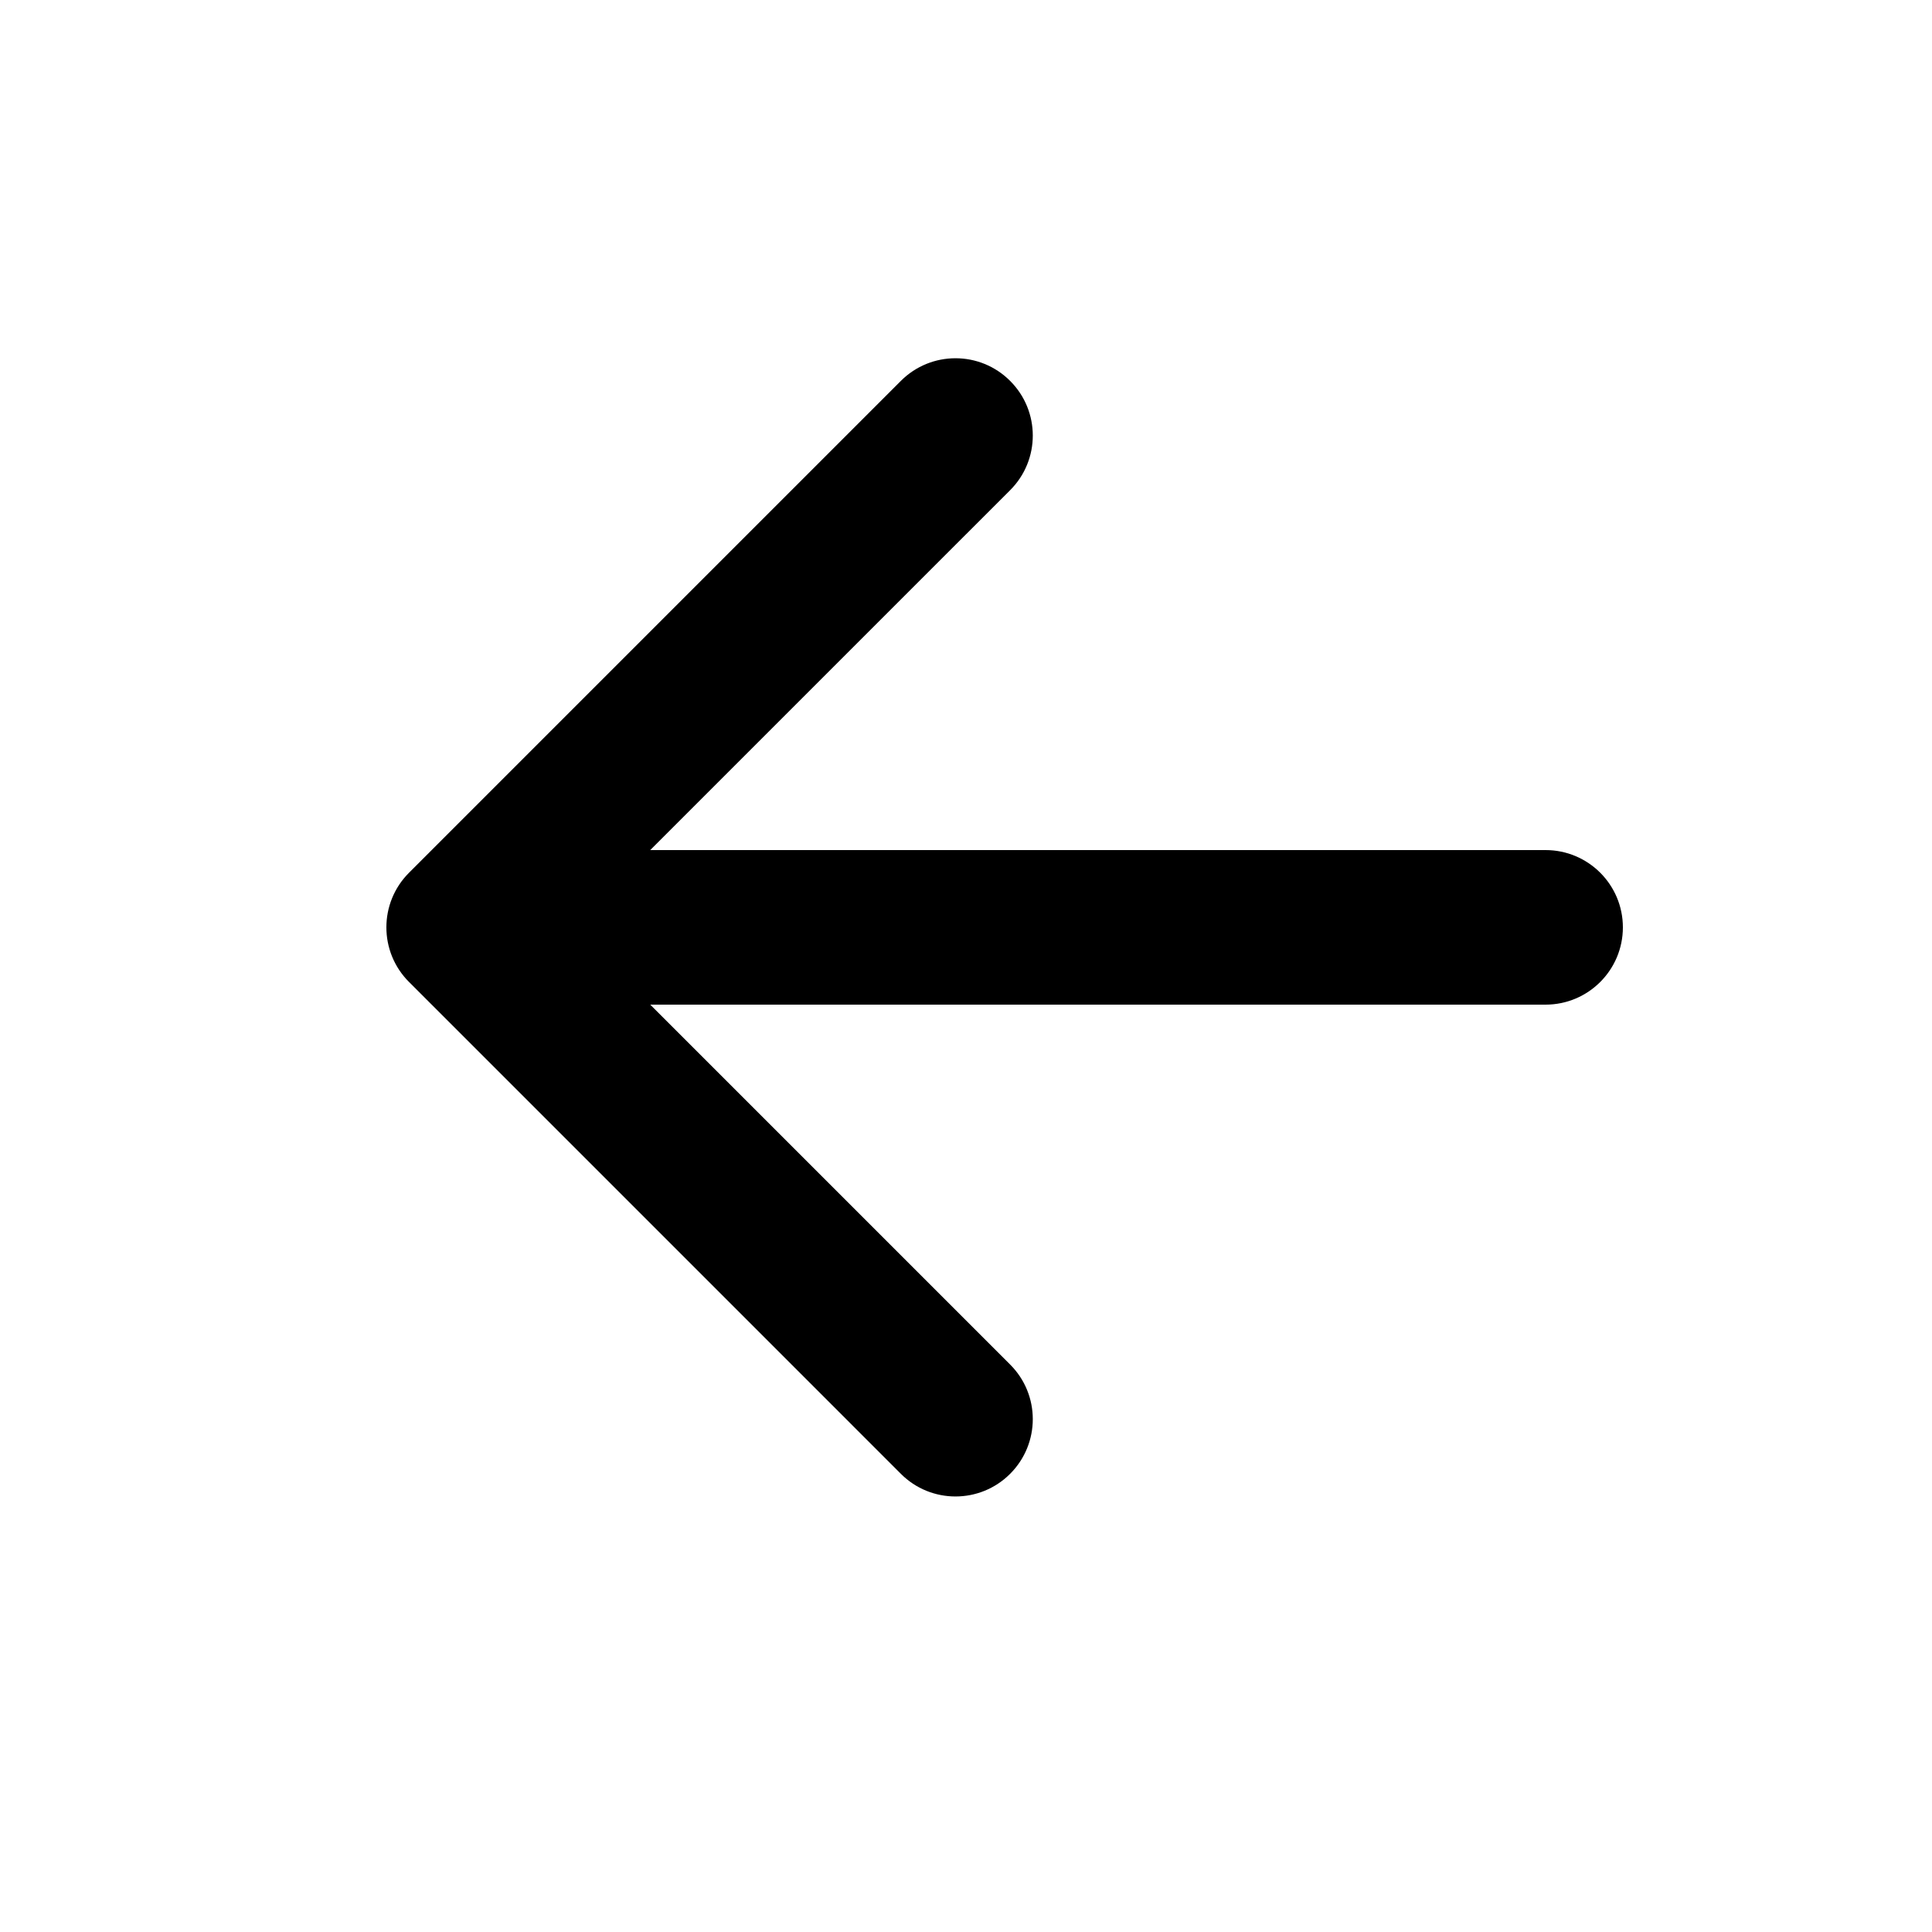
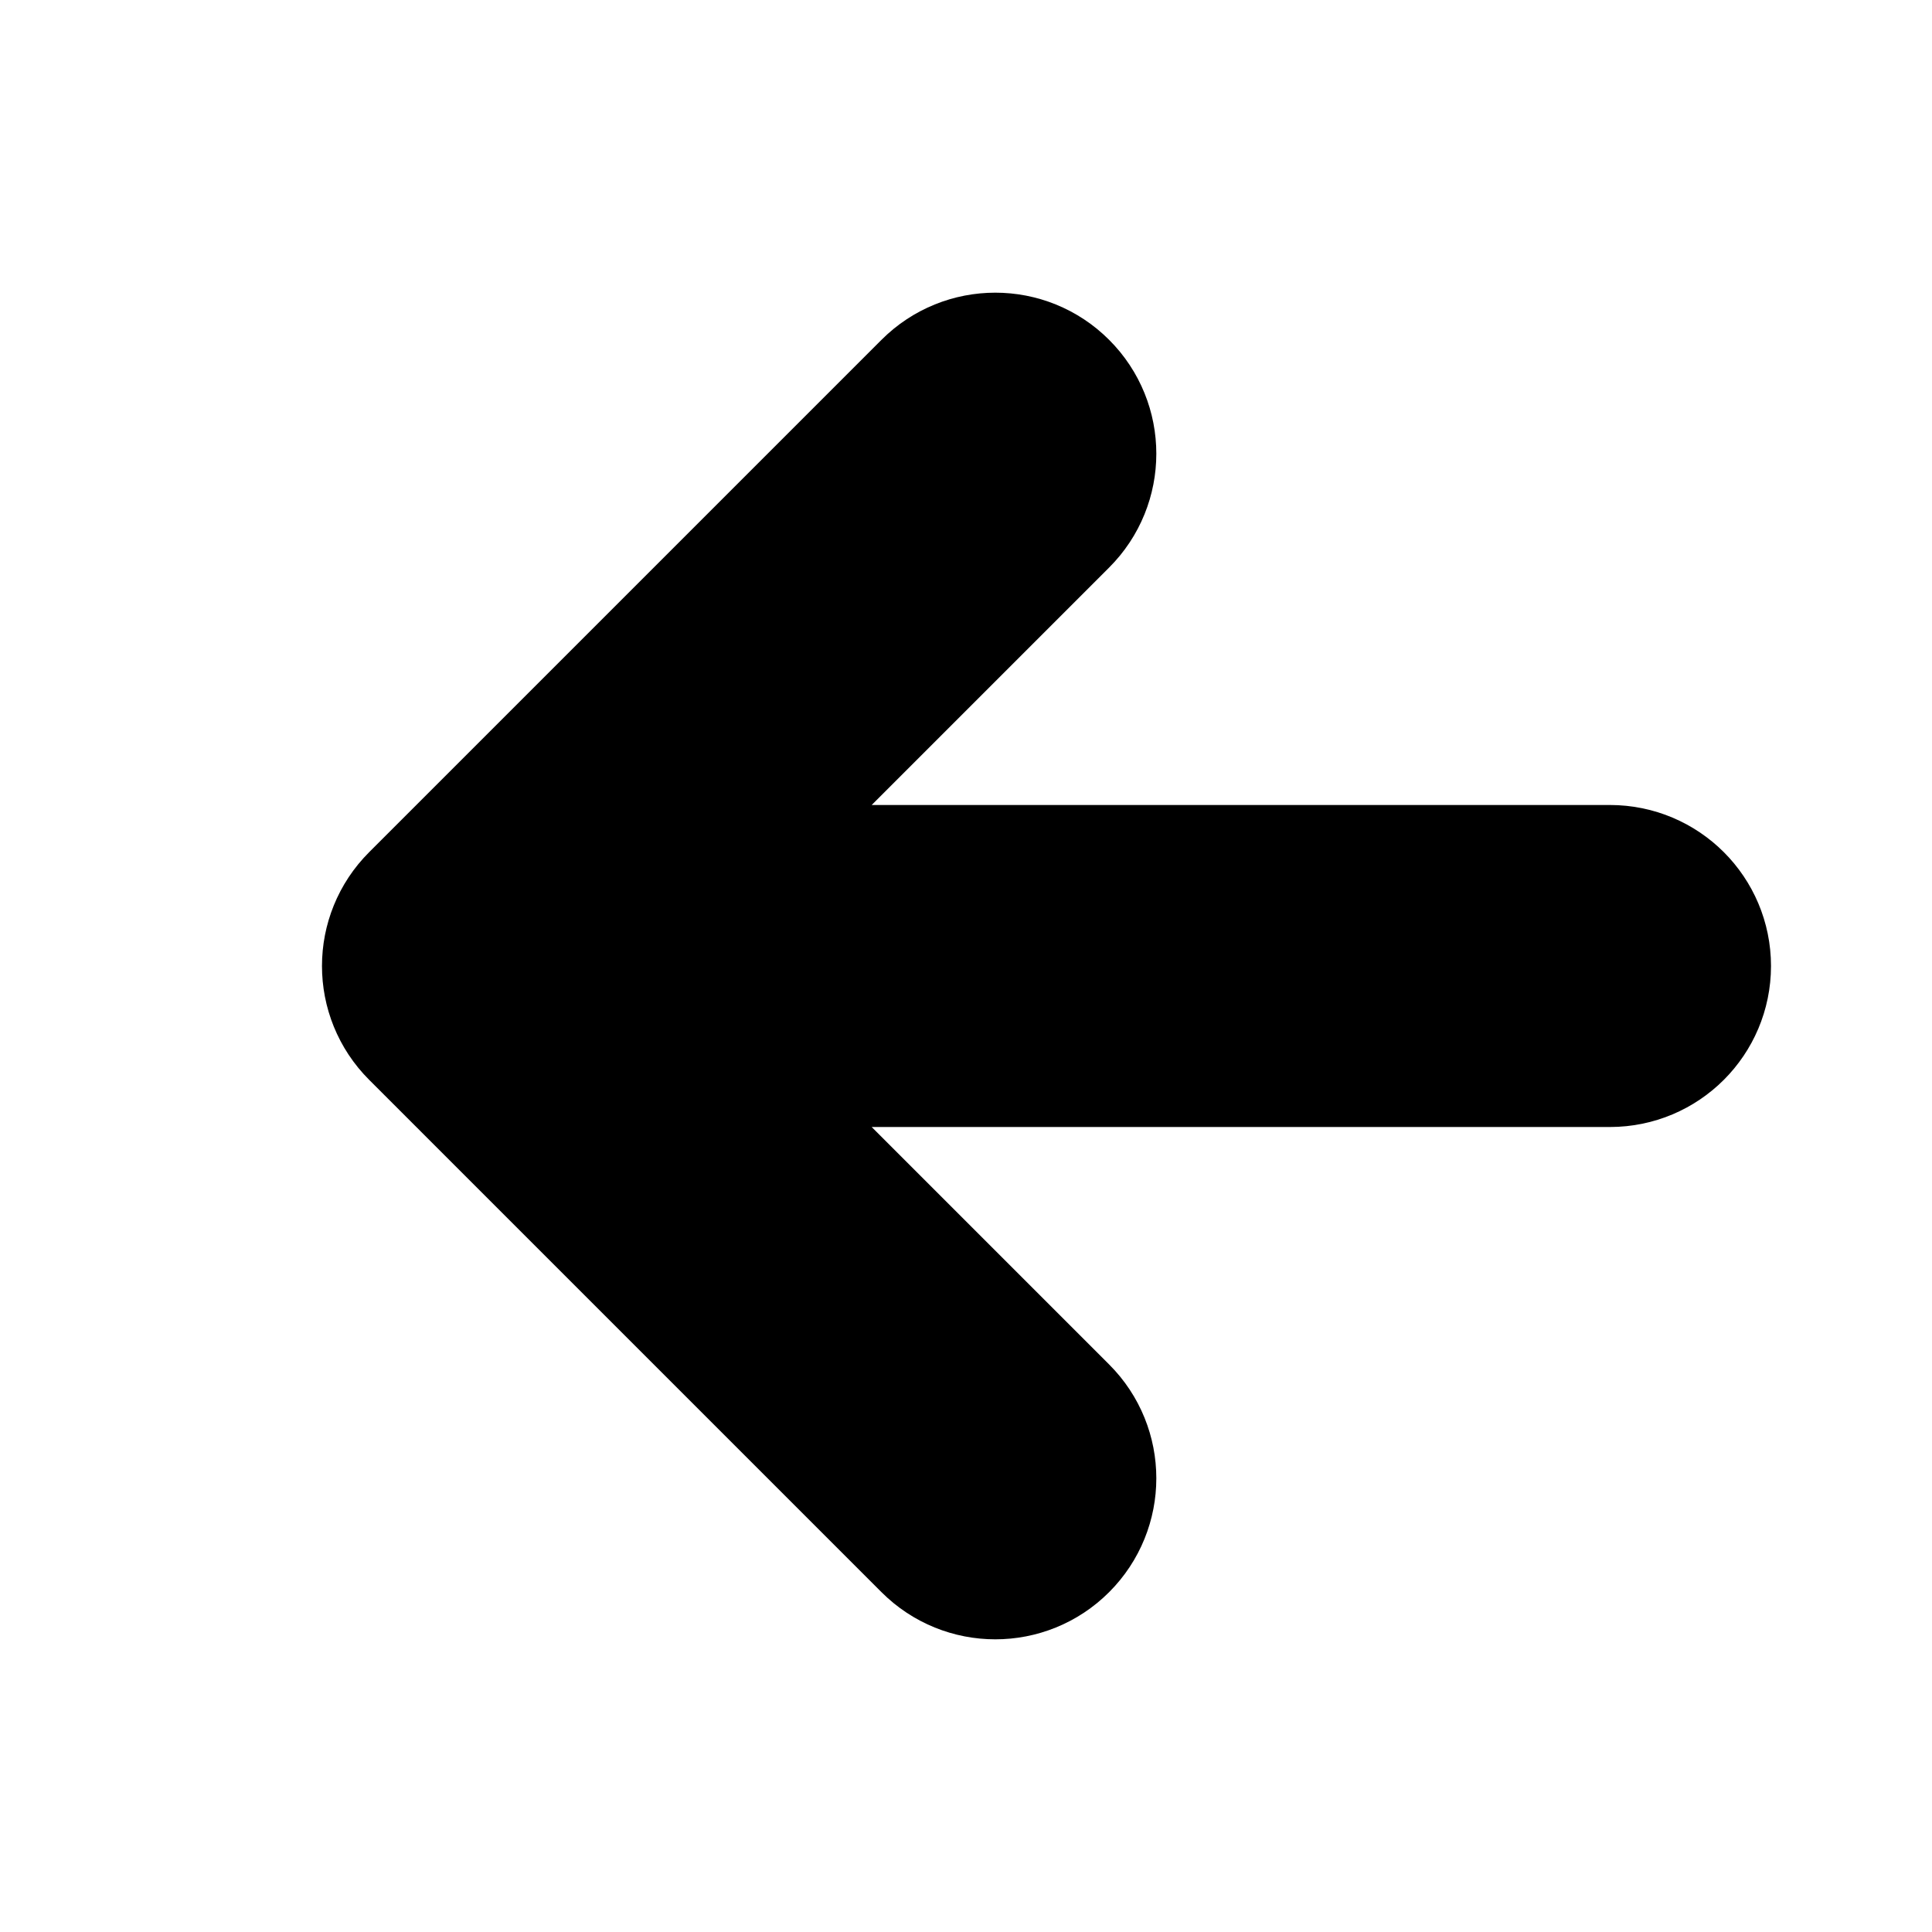
- <svg xmlns="http://www.w3.org/2000/svg" width="25" height="25" viewBox="0 0 25 25" fill="none">
-   <path d="M20 13C20.552 13 21 12.552 21 12C21 11.448 20.552 11 20 11L20 13ZM5.293 11.293C4.902 11.683 4.902 12.317 5.293 12.707L11.657 19.071C12.047 19.462 12.681 19.462 13.071 19.071C13.462 18.68 13.462 18.047 13.071 17.657L7.414 12L13.071 6.343C13.462 5.953 13.462 5.319 13.071 4.929C12.681 4.538 12.047 4.538 11.657 4.929L5.293 11.293ZM20 11L6 11L6 13L20 13L20 11Z" fill="black" />
+ <svg xmlns="http://www.w3.org/2000/svg" width="100%" height="100%" viewBox="0 0 24 24" fill="none">
+   <path d="M20 13C20.552 13 21 12.552 21 12C21 11.448 20.552 11 20 11L20 13ZM5.293 11.293C4.902 11.683 4.902 12.317 5.293 12.707L11.657 19.071C12.047 19.462 12.681 19.462 13.071 19.071C13.462 18.68 13.462 18.047 13.071 17.657L7.414 12L13.071 6.343C13.462 5.953 13.462 5.319 13.071 4.929C12.681 4.538 12.047 4.538 11.657 4.929L5.293 11.293ZM20 11L6 11L6 13L20 13L20 11Z" stroke="currentColor" stroke-width="2" stroke-linecap="round" stroke-linejoin="round" />
</svg>
